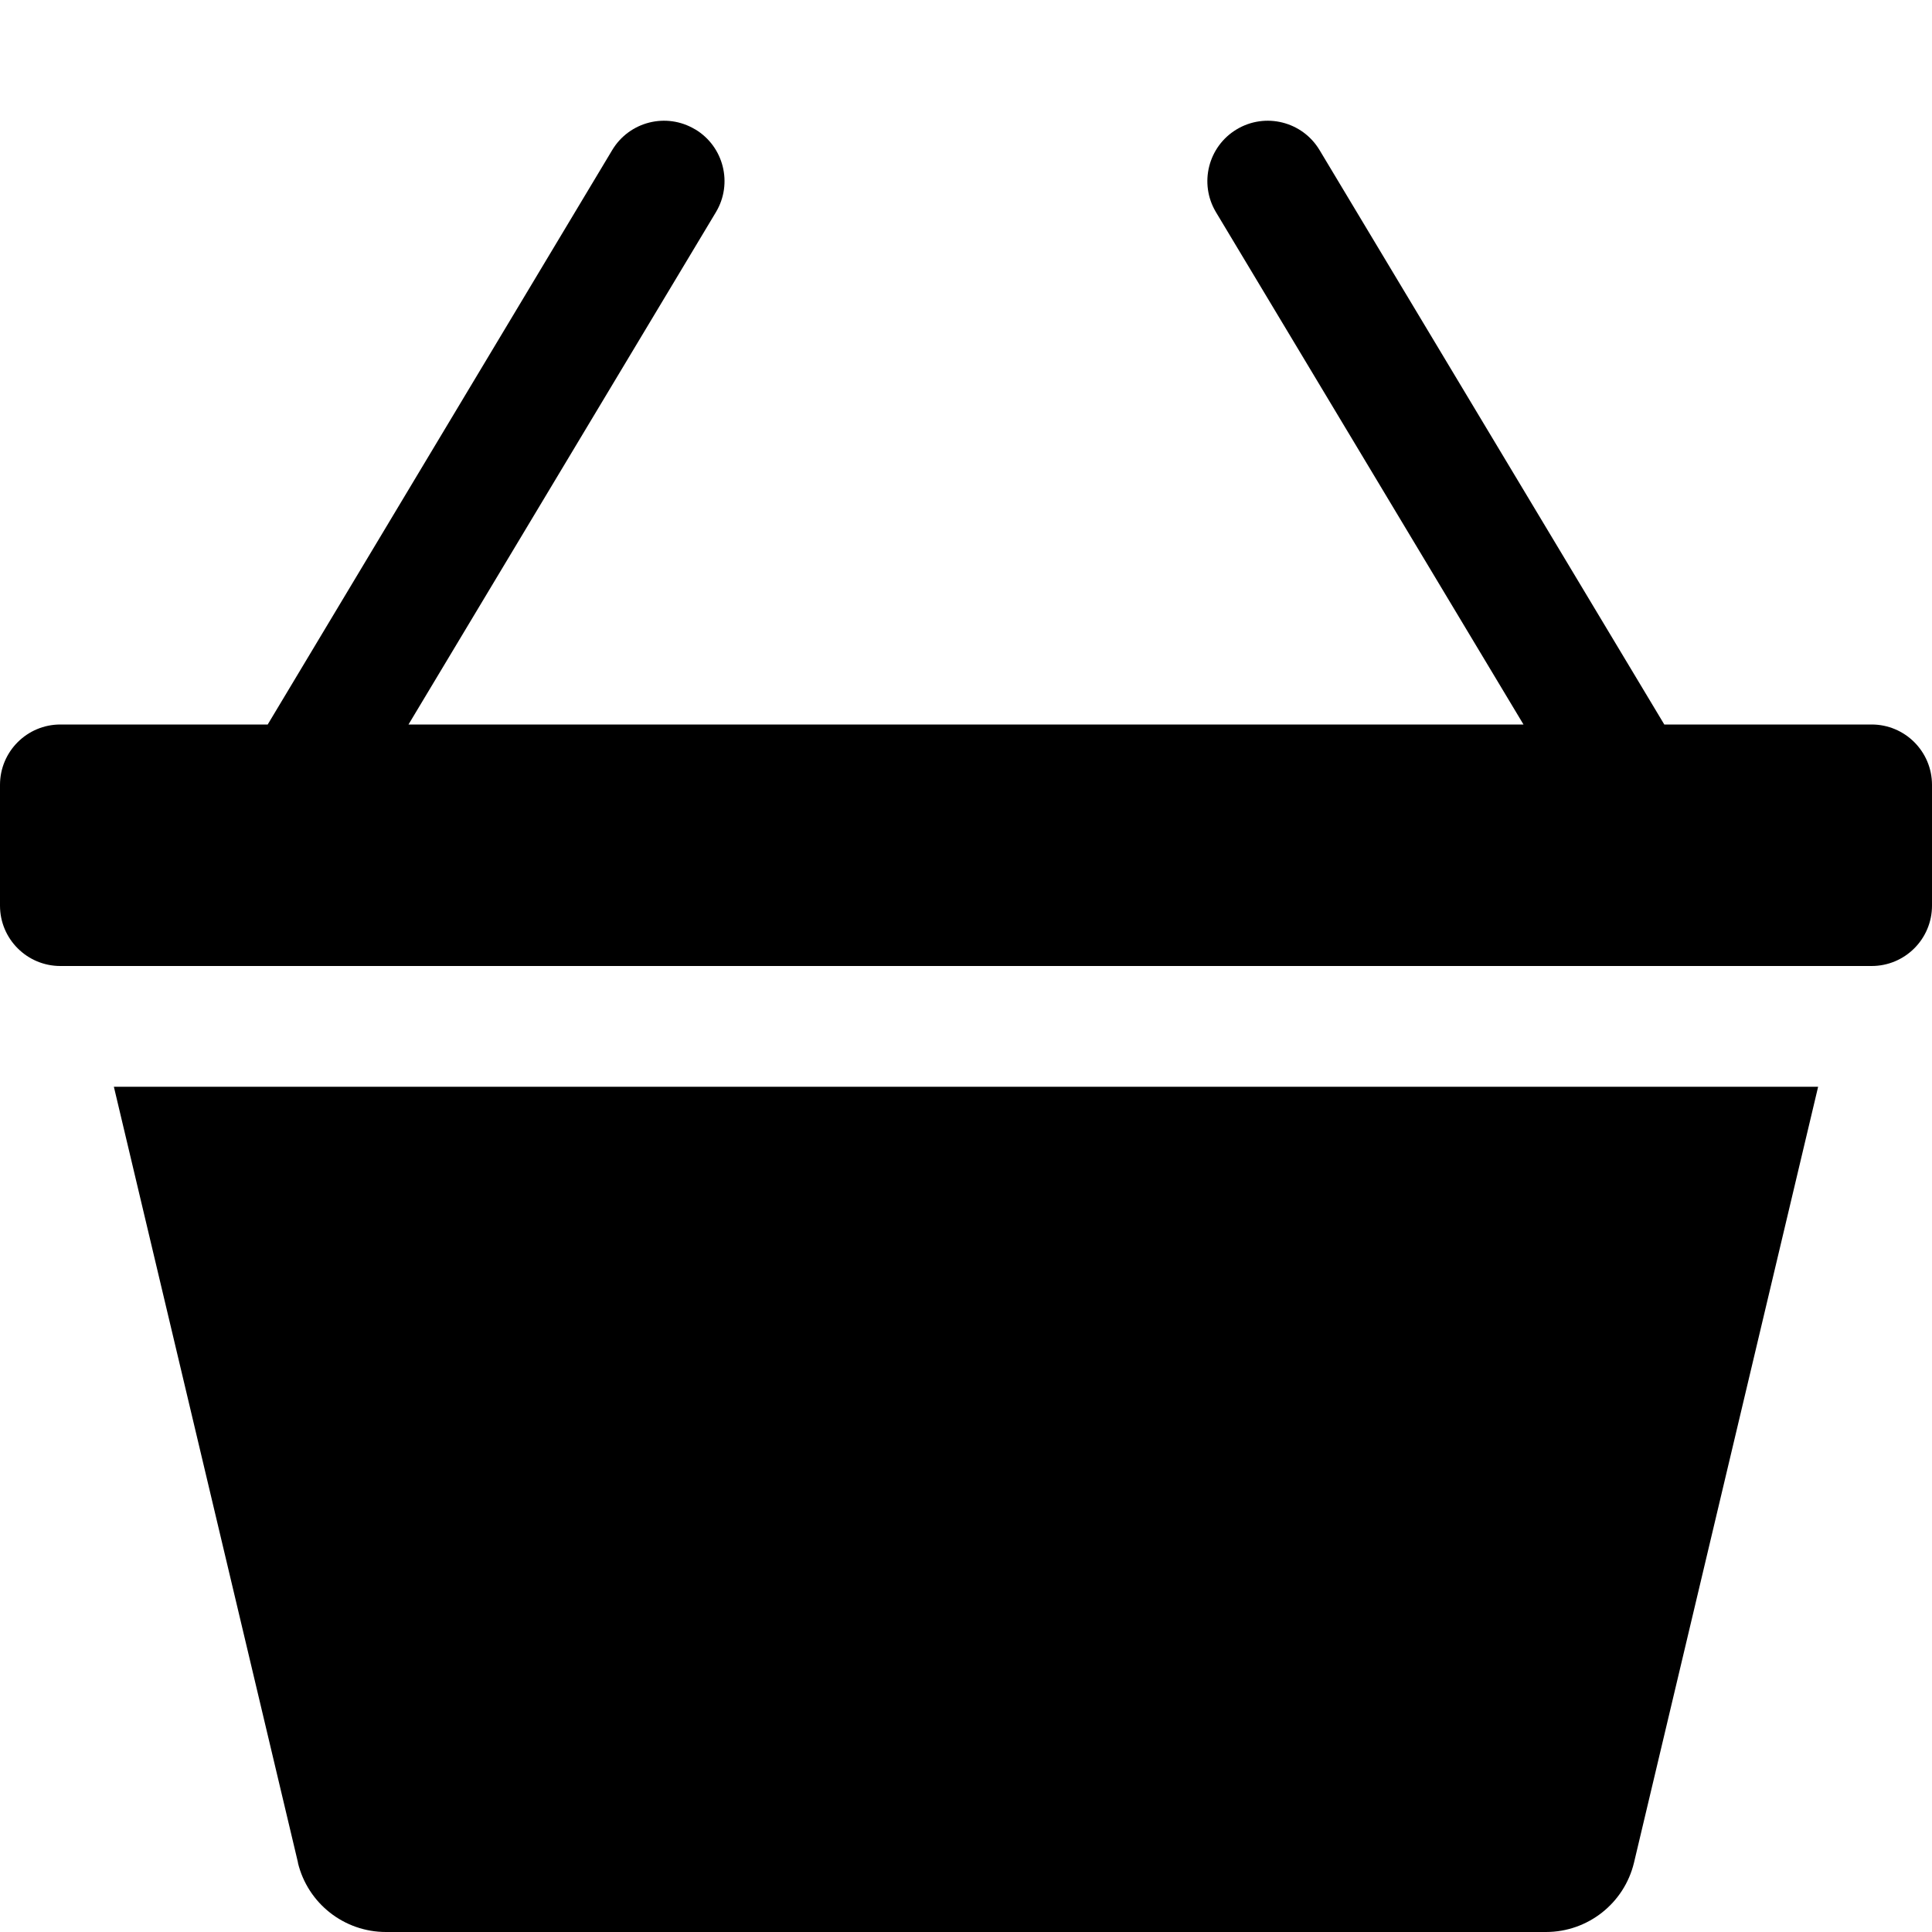
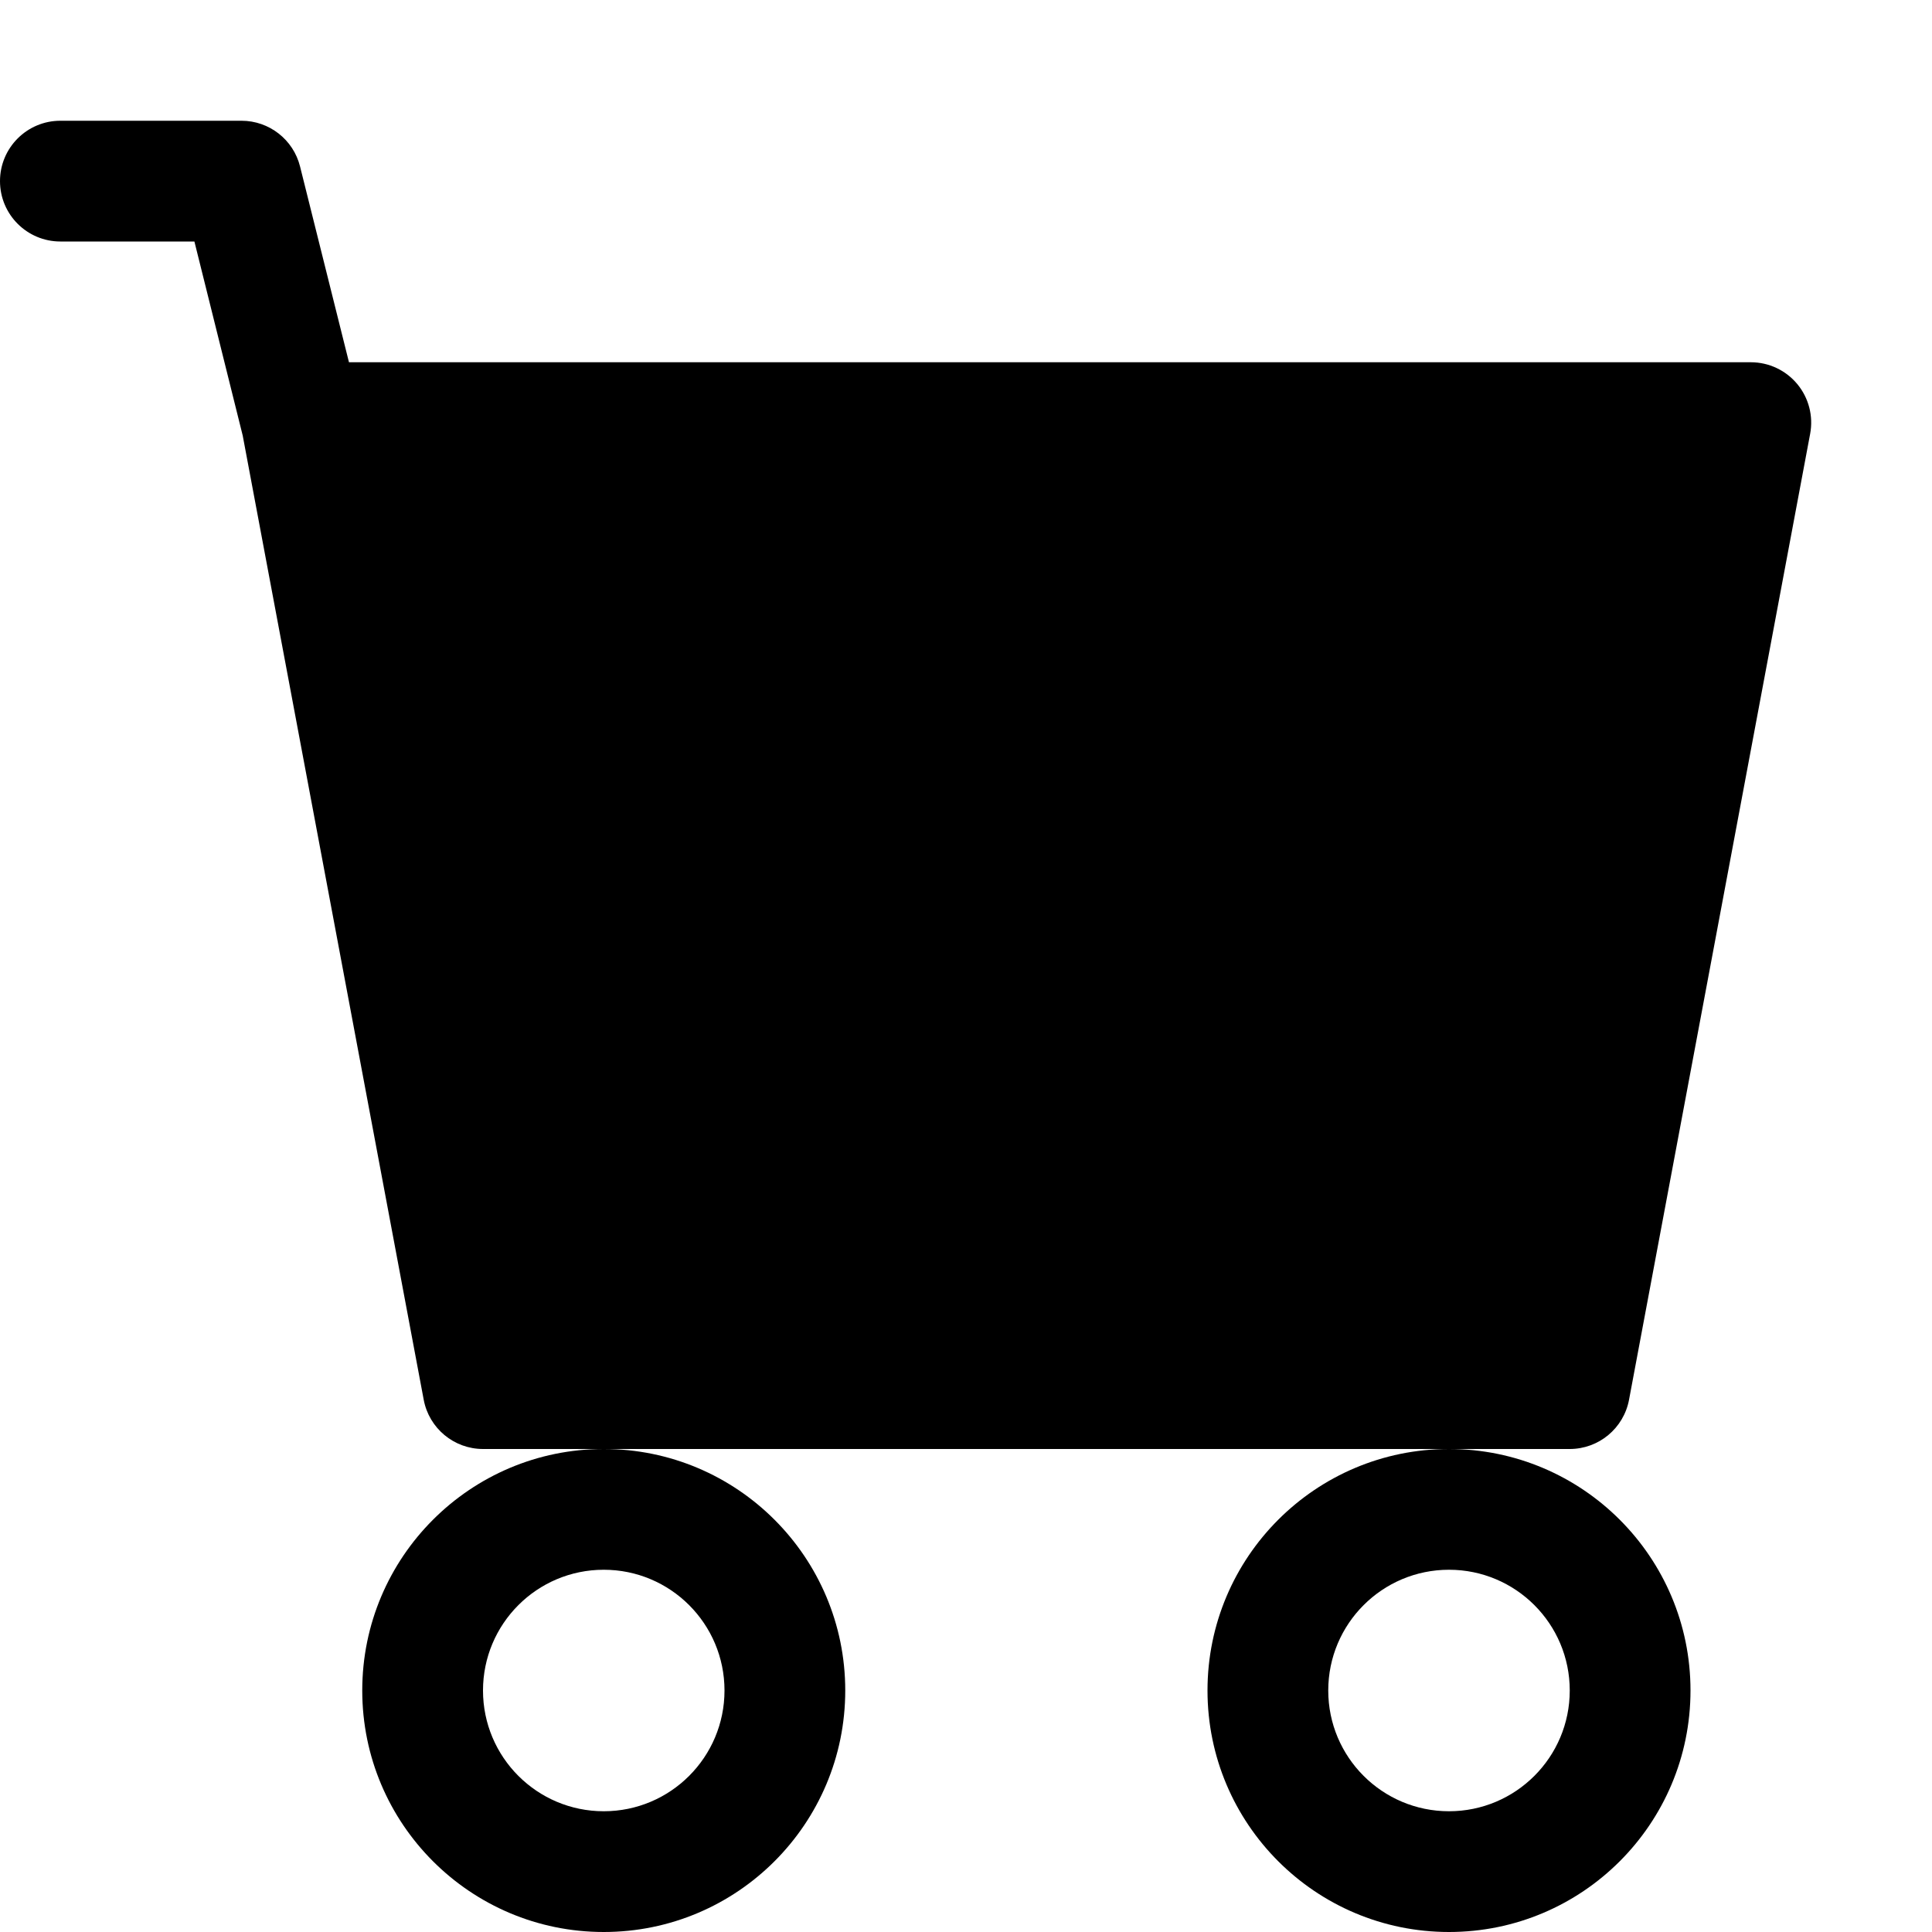
- <svg xmlns="http://www.w3.org/2000/svg" width="16" height="16" fill="currentColor" class="bi bi-basket3-fill" viewBox="0 0 16 16">
-   <path d="M5.757 1.071a.5.5 0 0 1 .172.686L3.383 6h9.234L10.07 1.757a.5.5 0 1 1 .858-.514L13.783 6H15.5a.5.5 0 0 1 .5.5v1a.5.5 0 0 1-.5.5H.5a.5.5 0 0 1-.5-.5v-1A.5.5 0 0 1 .5 6h1.717L5.07 1.243a.5.5 0 0 1 .686-.172zM2.468 15.426.943 9h14.114l-1.525 6.426a.75.75 0 0 1-.729.574H3.197a.75.75 0 0 1-.73-.574z" />
+ <svg xmlns="http://www.w3.org/2000/svg" width="16" height="16" fill="black" class="bi bi-cart-fill" viewBox="0 0 16 16">
+   <path d="M0 1.5A.5.5 0 0 1 .5 1H2a.5.5 0 0 1 .485.379L2.89 3H14.5a.5.5 0 0 1 .491.592l-1.5 8A.5.5 0 0 1 13 12H4a.5.5 0 0 1-.491-.408L2.01 3.607 1.61 2H.5a.5.5 0 0 1-.5-.5M5 12a2 2 0 1 0 0 4 2 2 0 0 0 0-4m7 0a2 2 0 1 0 0 4 2 2 0 0 0 0-4m-7 1a1 1 0 1 1 0 2 1 1 0 0 1 0-2m7 0a1 1 0 1 1 0 2 1 1 0 0 1 0-2" />
</svg>
